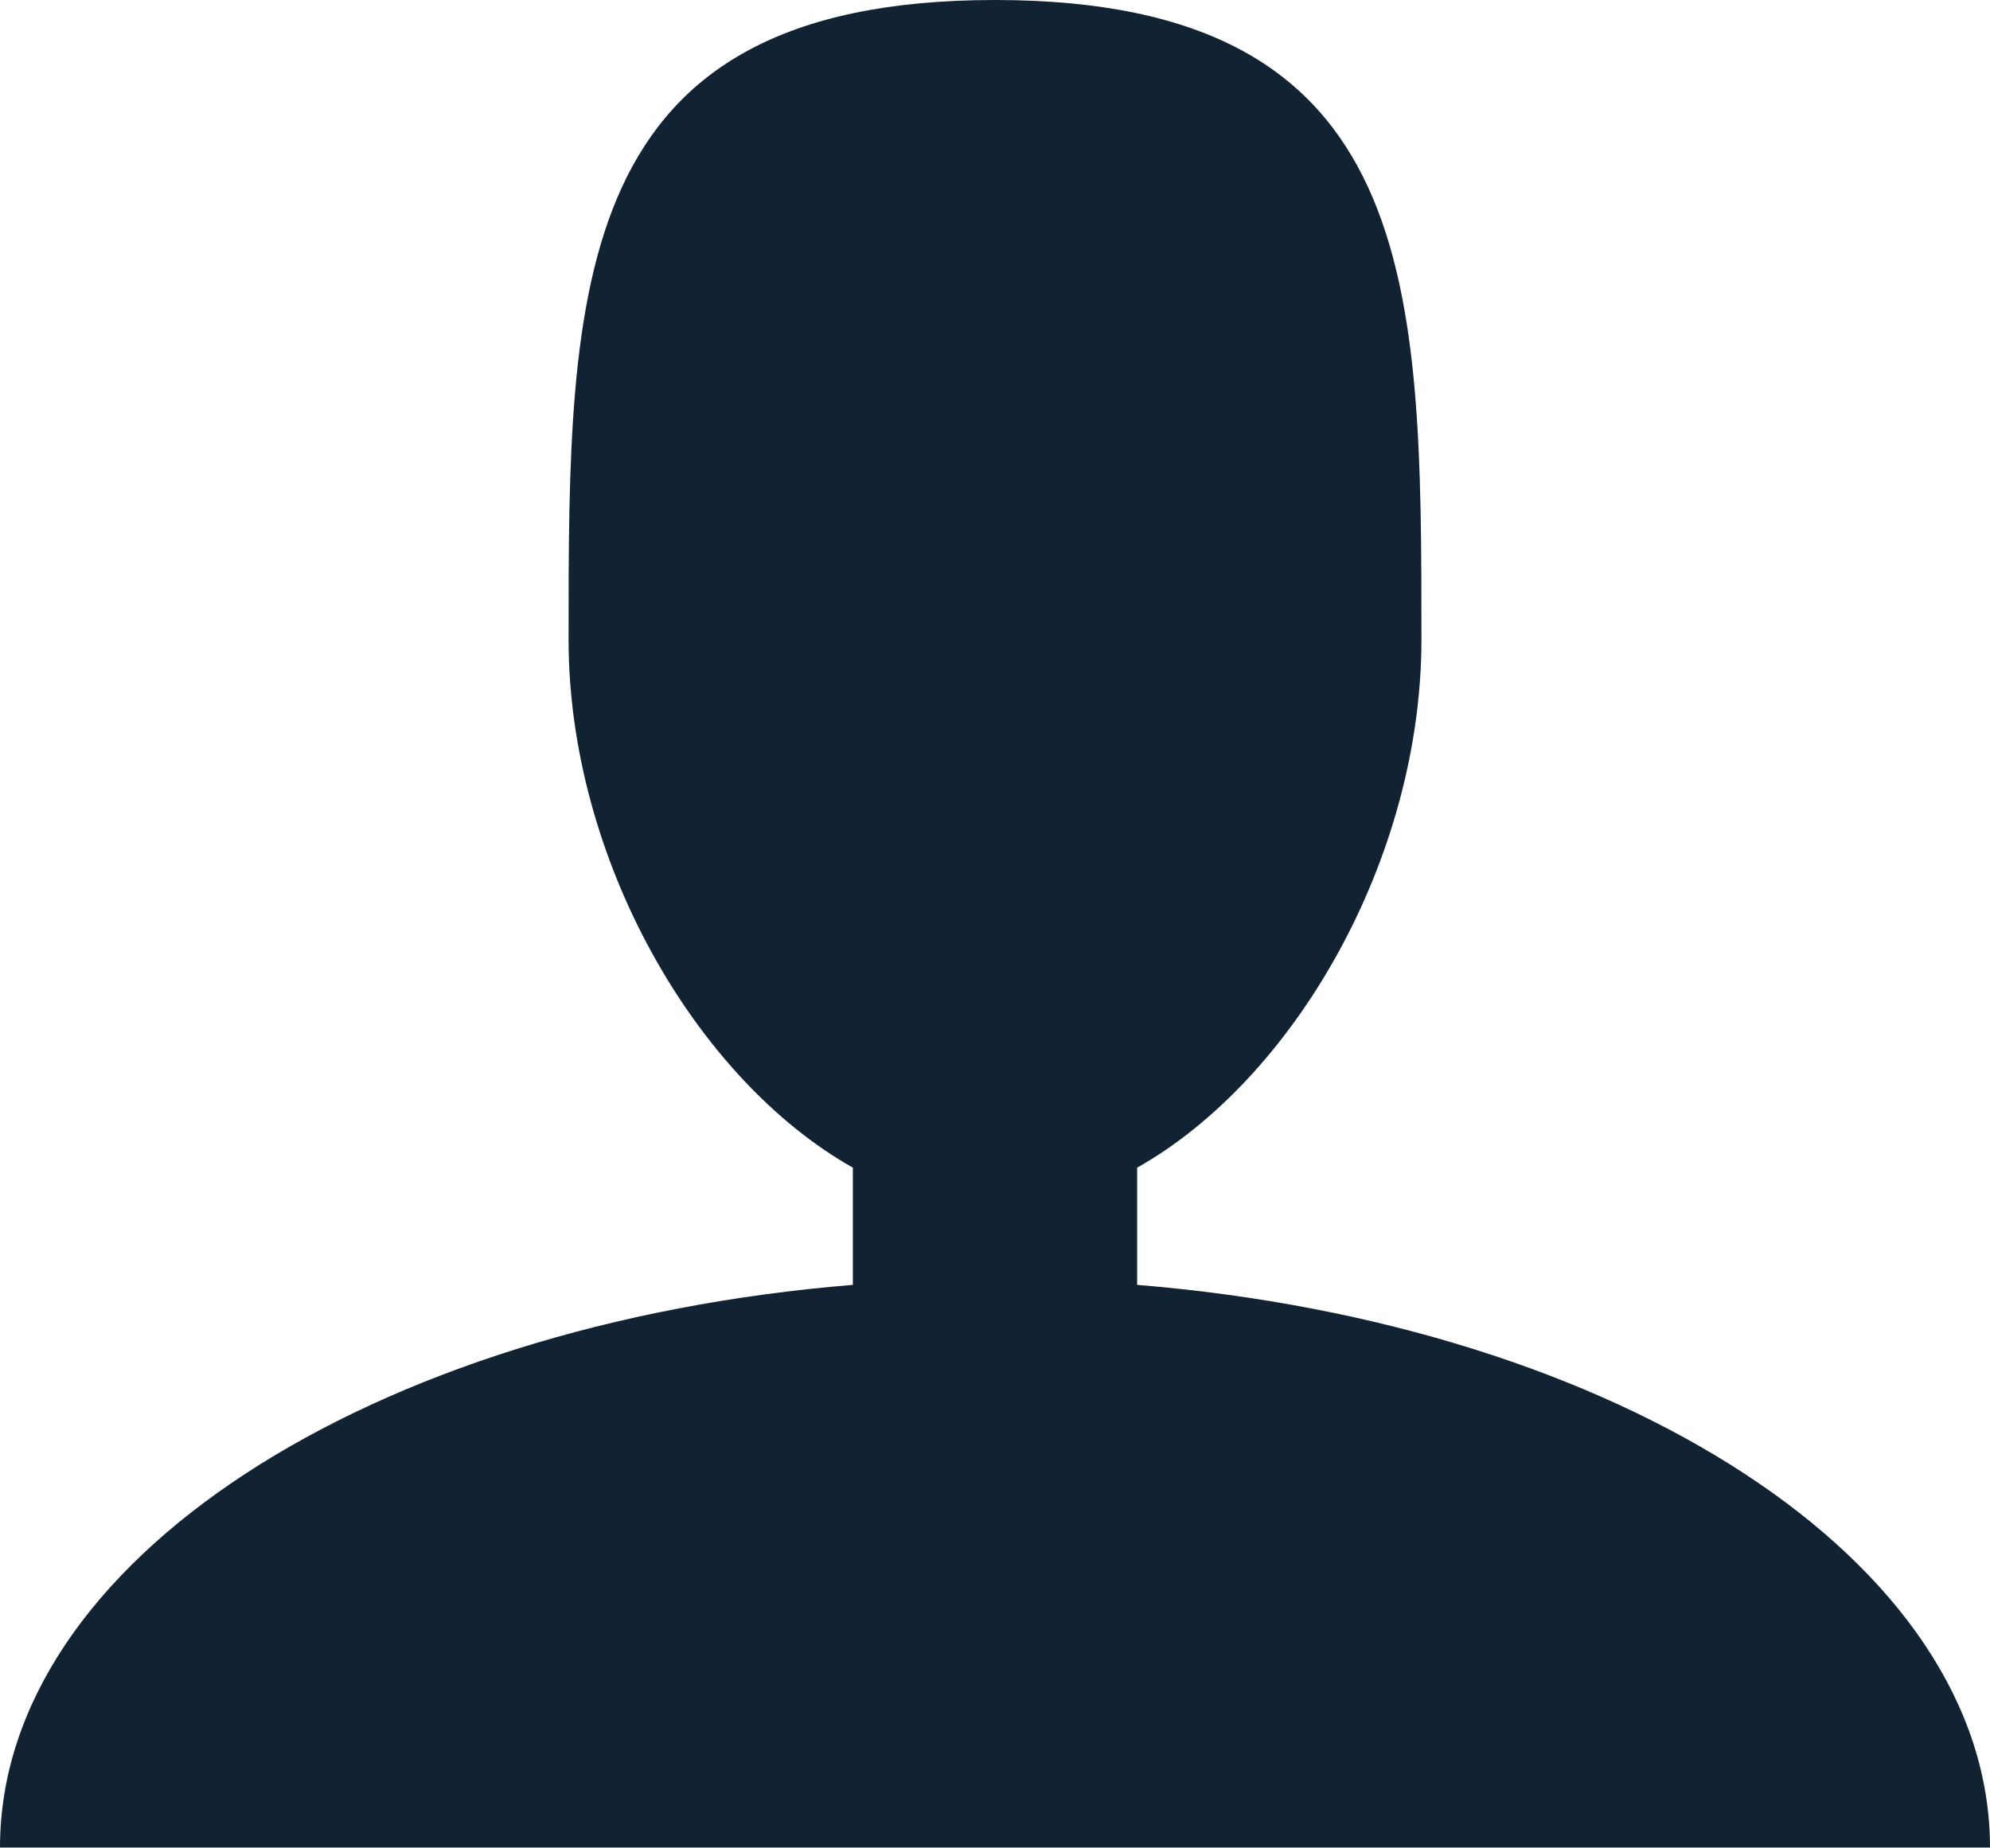
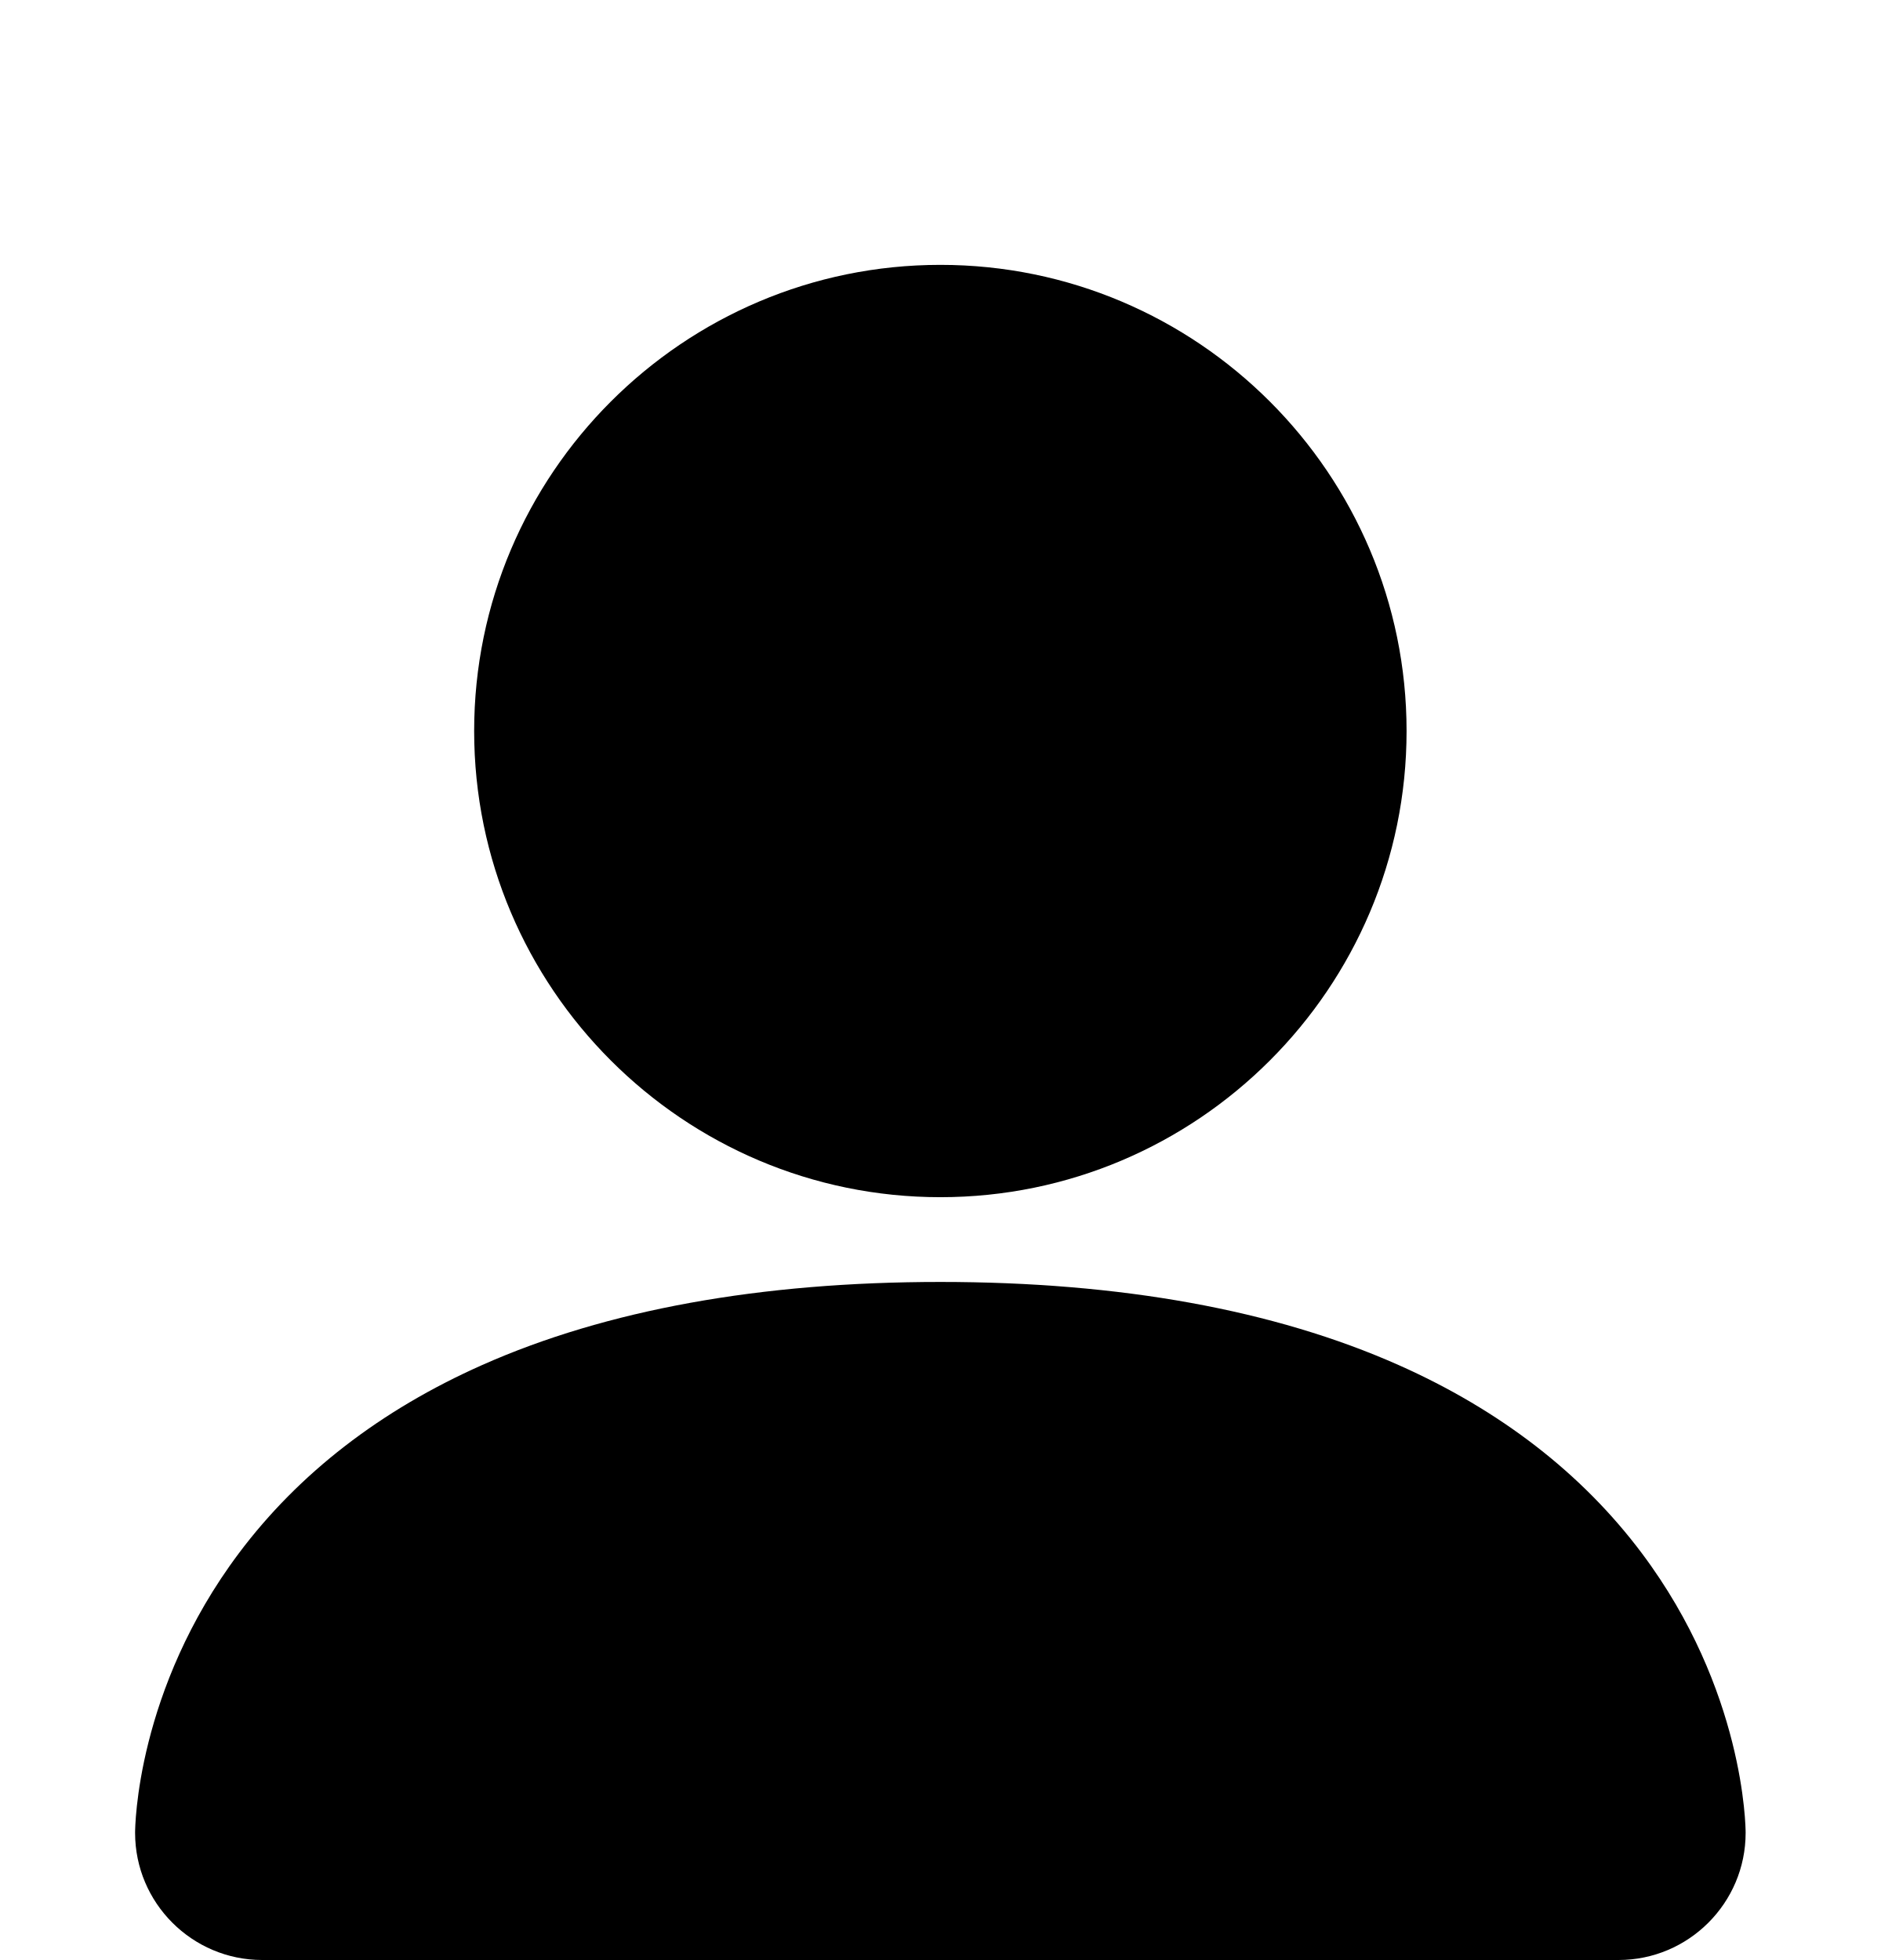
- <svg xmlns="http://www.w3.org/2000/svg" width="448px" height="416px" viewBox="0 0 448 416" version="1.1">
-   <g id="Page-1" stroke="none" stroke-width="1" fill="none" fill-rule="evenodd">
-     <g id="user" fill="#112233" fill-rule="nonzero">
-       <path d="M256,289.306 L256,262.916 C291.249,243.052 320,193.53 320,144 C320,64.471 320,0 224,0 C128,0 128,64.471 128,144 C128,193.53 156.751,243.052 192,262.916 L192,289.306 C83.449,298.18 0,351.516 0,416 L448,416 C448,351.516 364.551,298.18 256,289.306 Z" id="Path" />
+ <svg xmlns="http://www.w3.org/2000/svg" width="710px" height="740px" viewBox="0 0 710 740" version="1.1">
+   <g id="Artboard" stroke="none" stroke-width="1" fill="none" fill-rule="evenodd">
+     <g id="Group" transform="translate(51, 100)" fill="#000000" fill-rule="nonzero">
+       <path d="M304,352 C206.953,352 128,273.047 128,176 C128,78.953 206.953,0 304,0 C401.047,0 480,78.953 480,176 C480,273.047 401.047,352 304,352 Z" id="Path" />
+       <path d="M560,640 L48,640 C21.533,640 0,618.468 0,592 C0,589.822 0.445,538.072 39.2,486.4 C61.759,456.321 92.646,432.425 131.002,415.379 C177.85,394.558 236.055,384 304,384 C371.944,384 430.149,394.558 476.998,415.379 C515.354,432.426 546.241,456.321 568.8,486.4 C607.555,538.072 608,589.822 608,592 C608,618.468 586.468,640 560,640 Z" id="Path" />
    </g>
  </g>
</svg>
